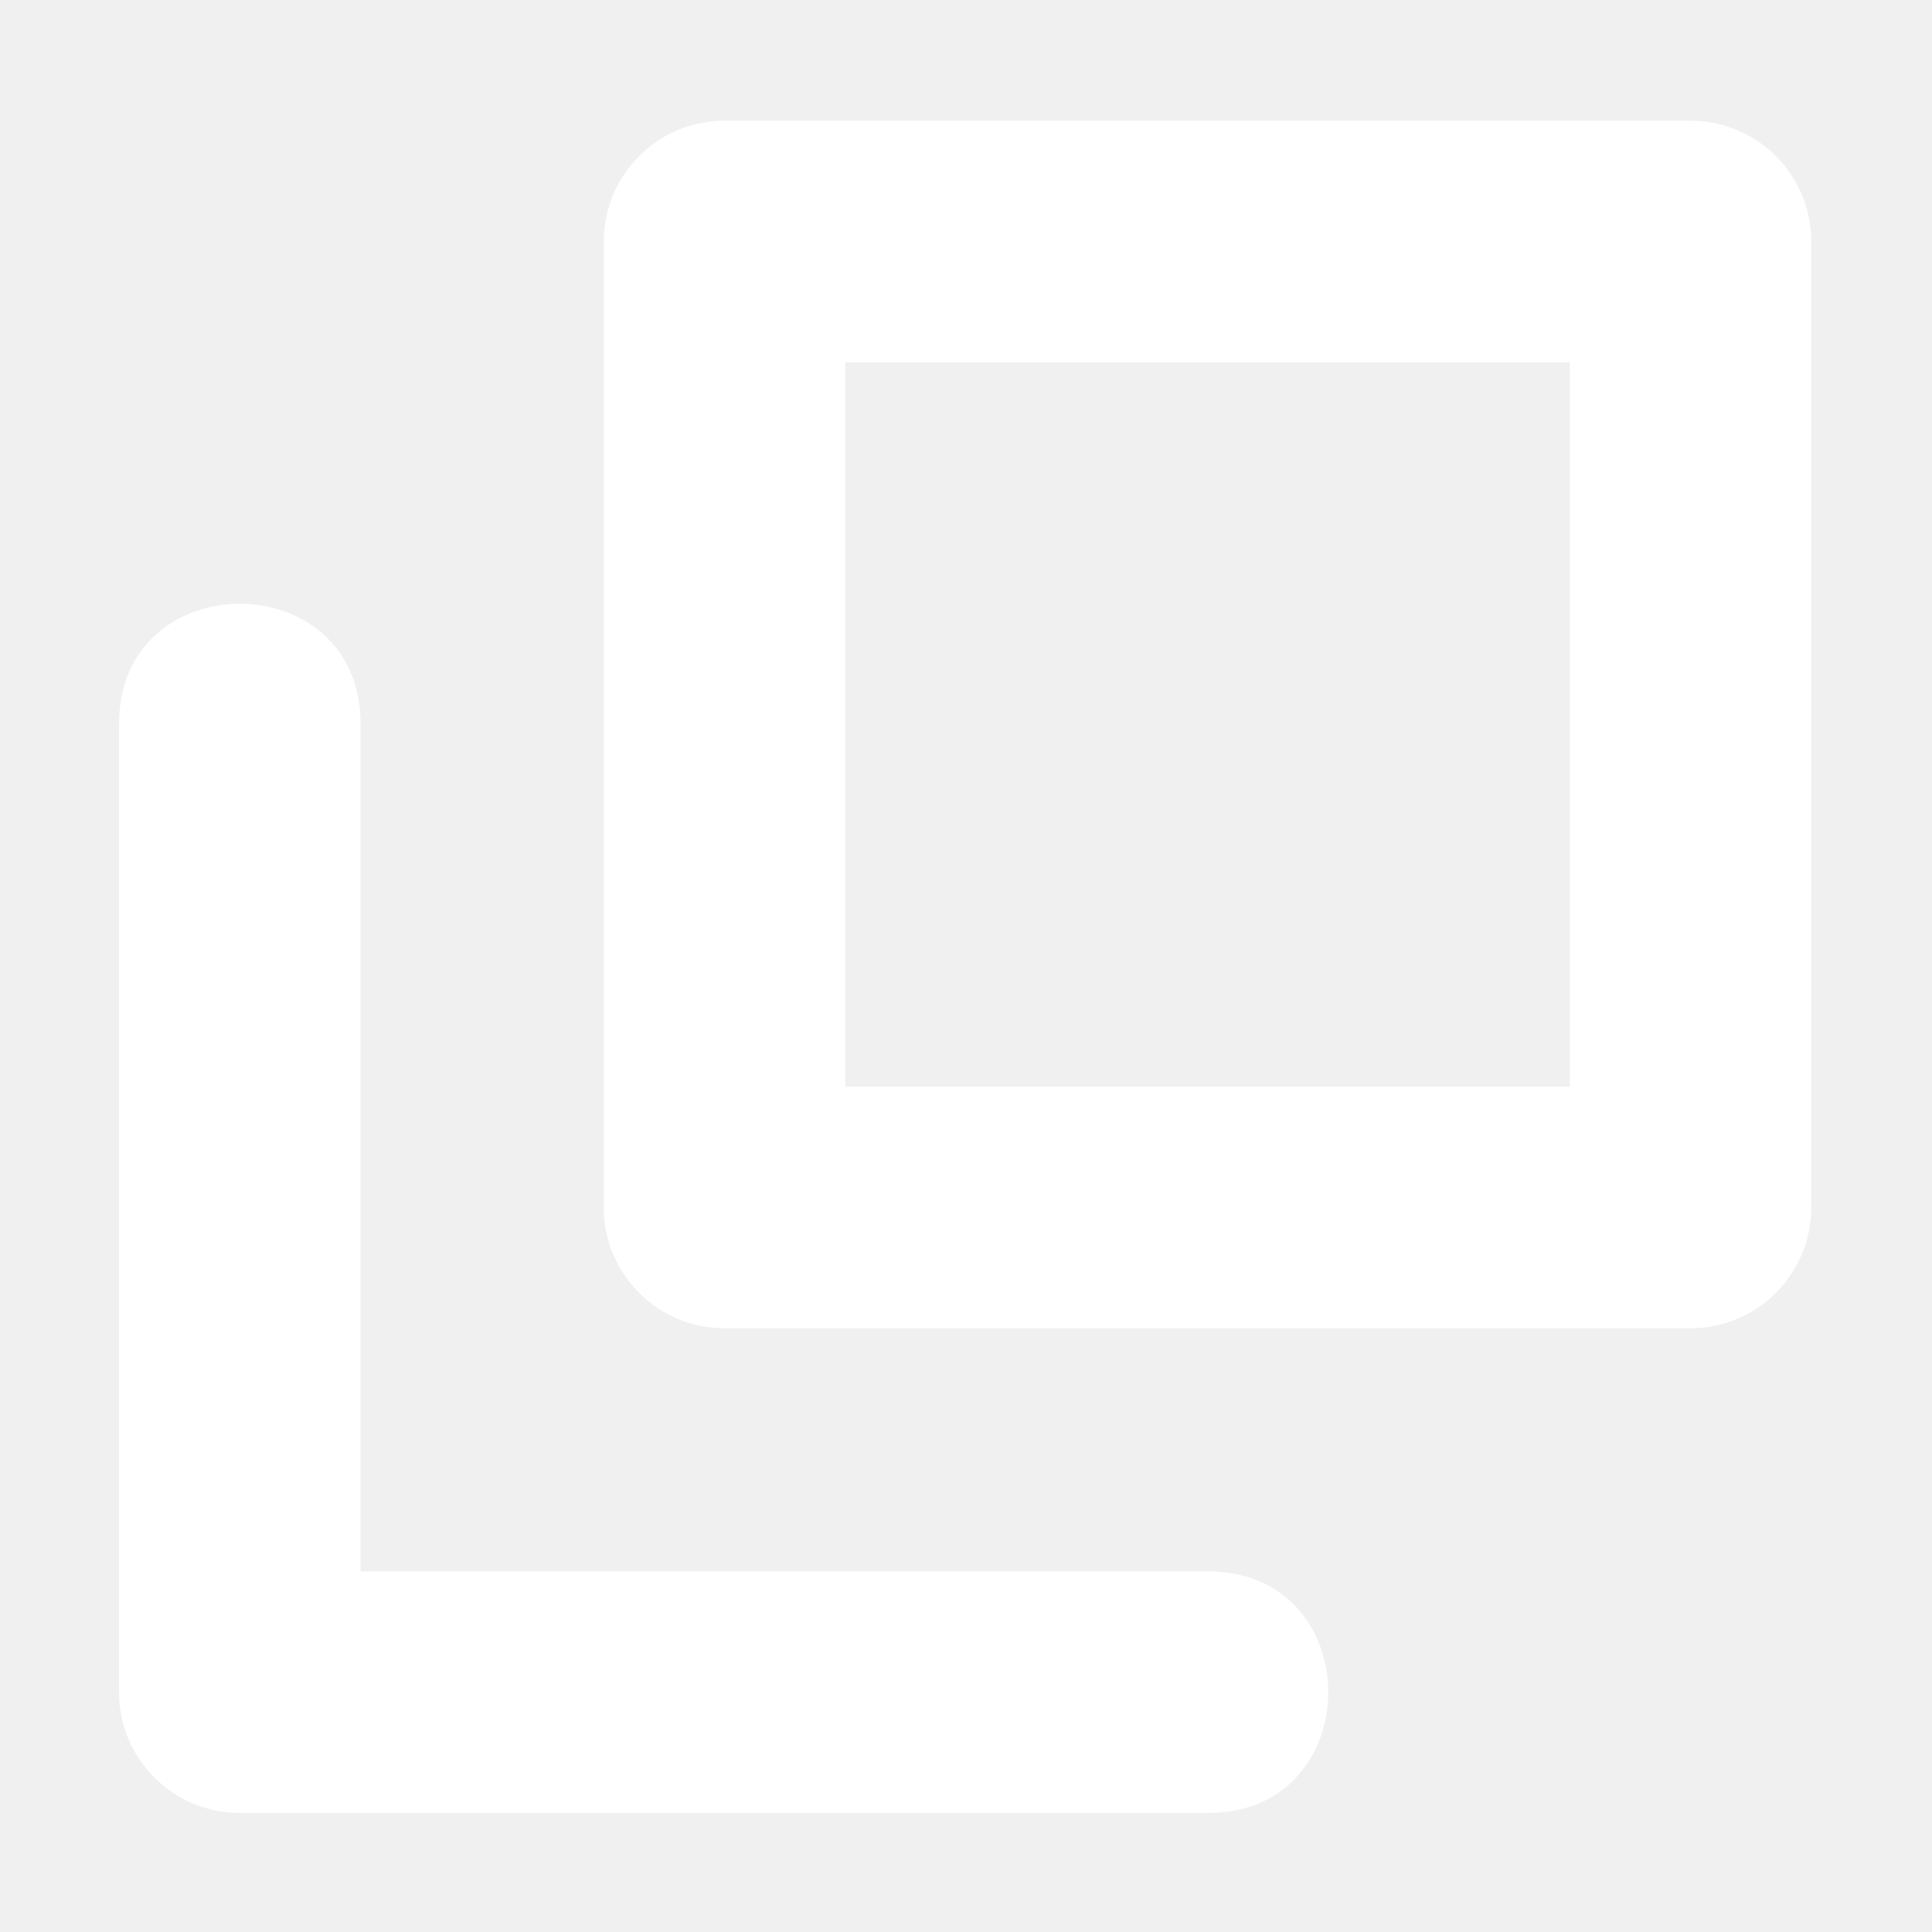
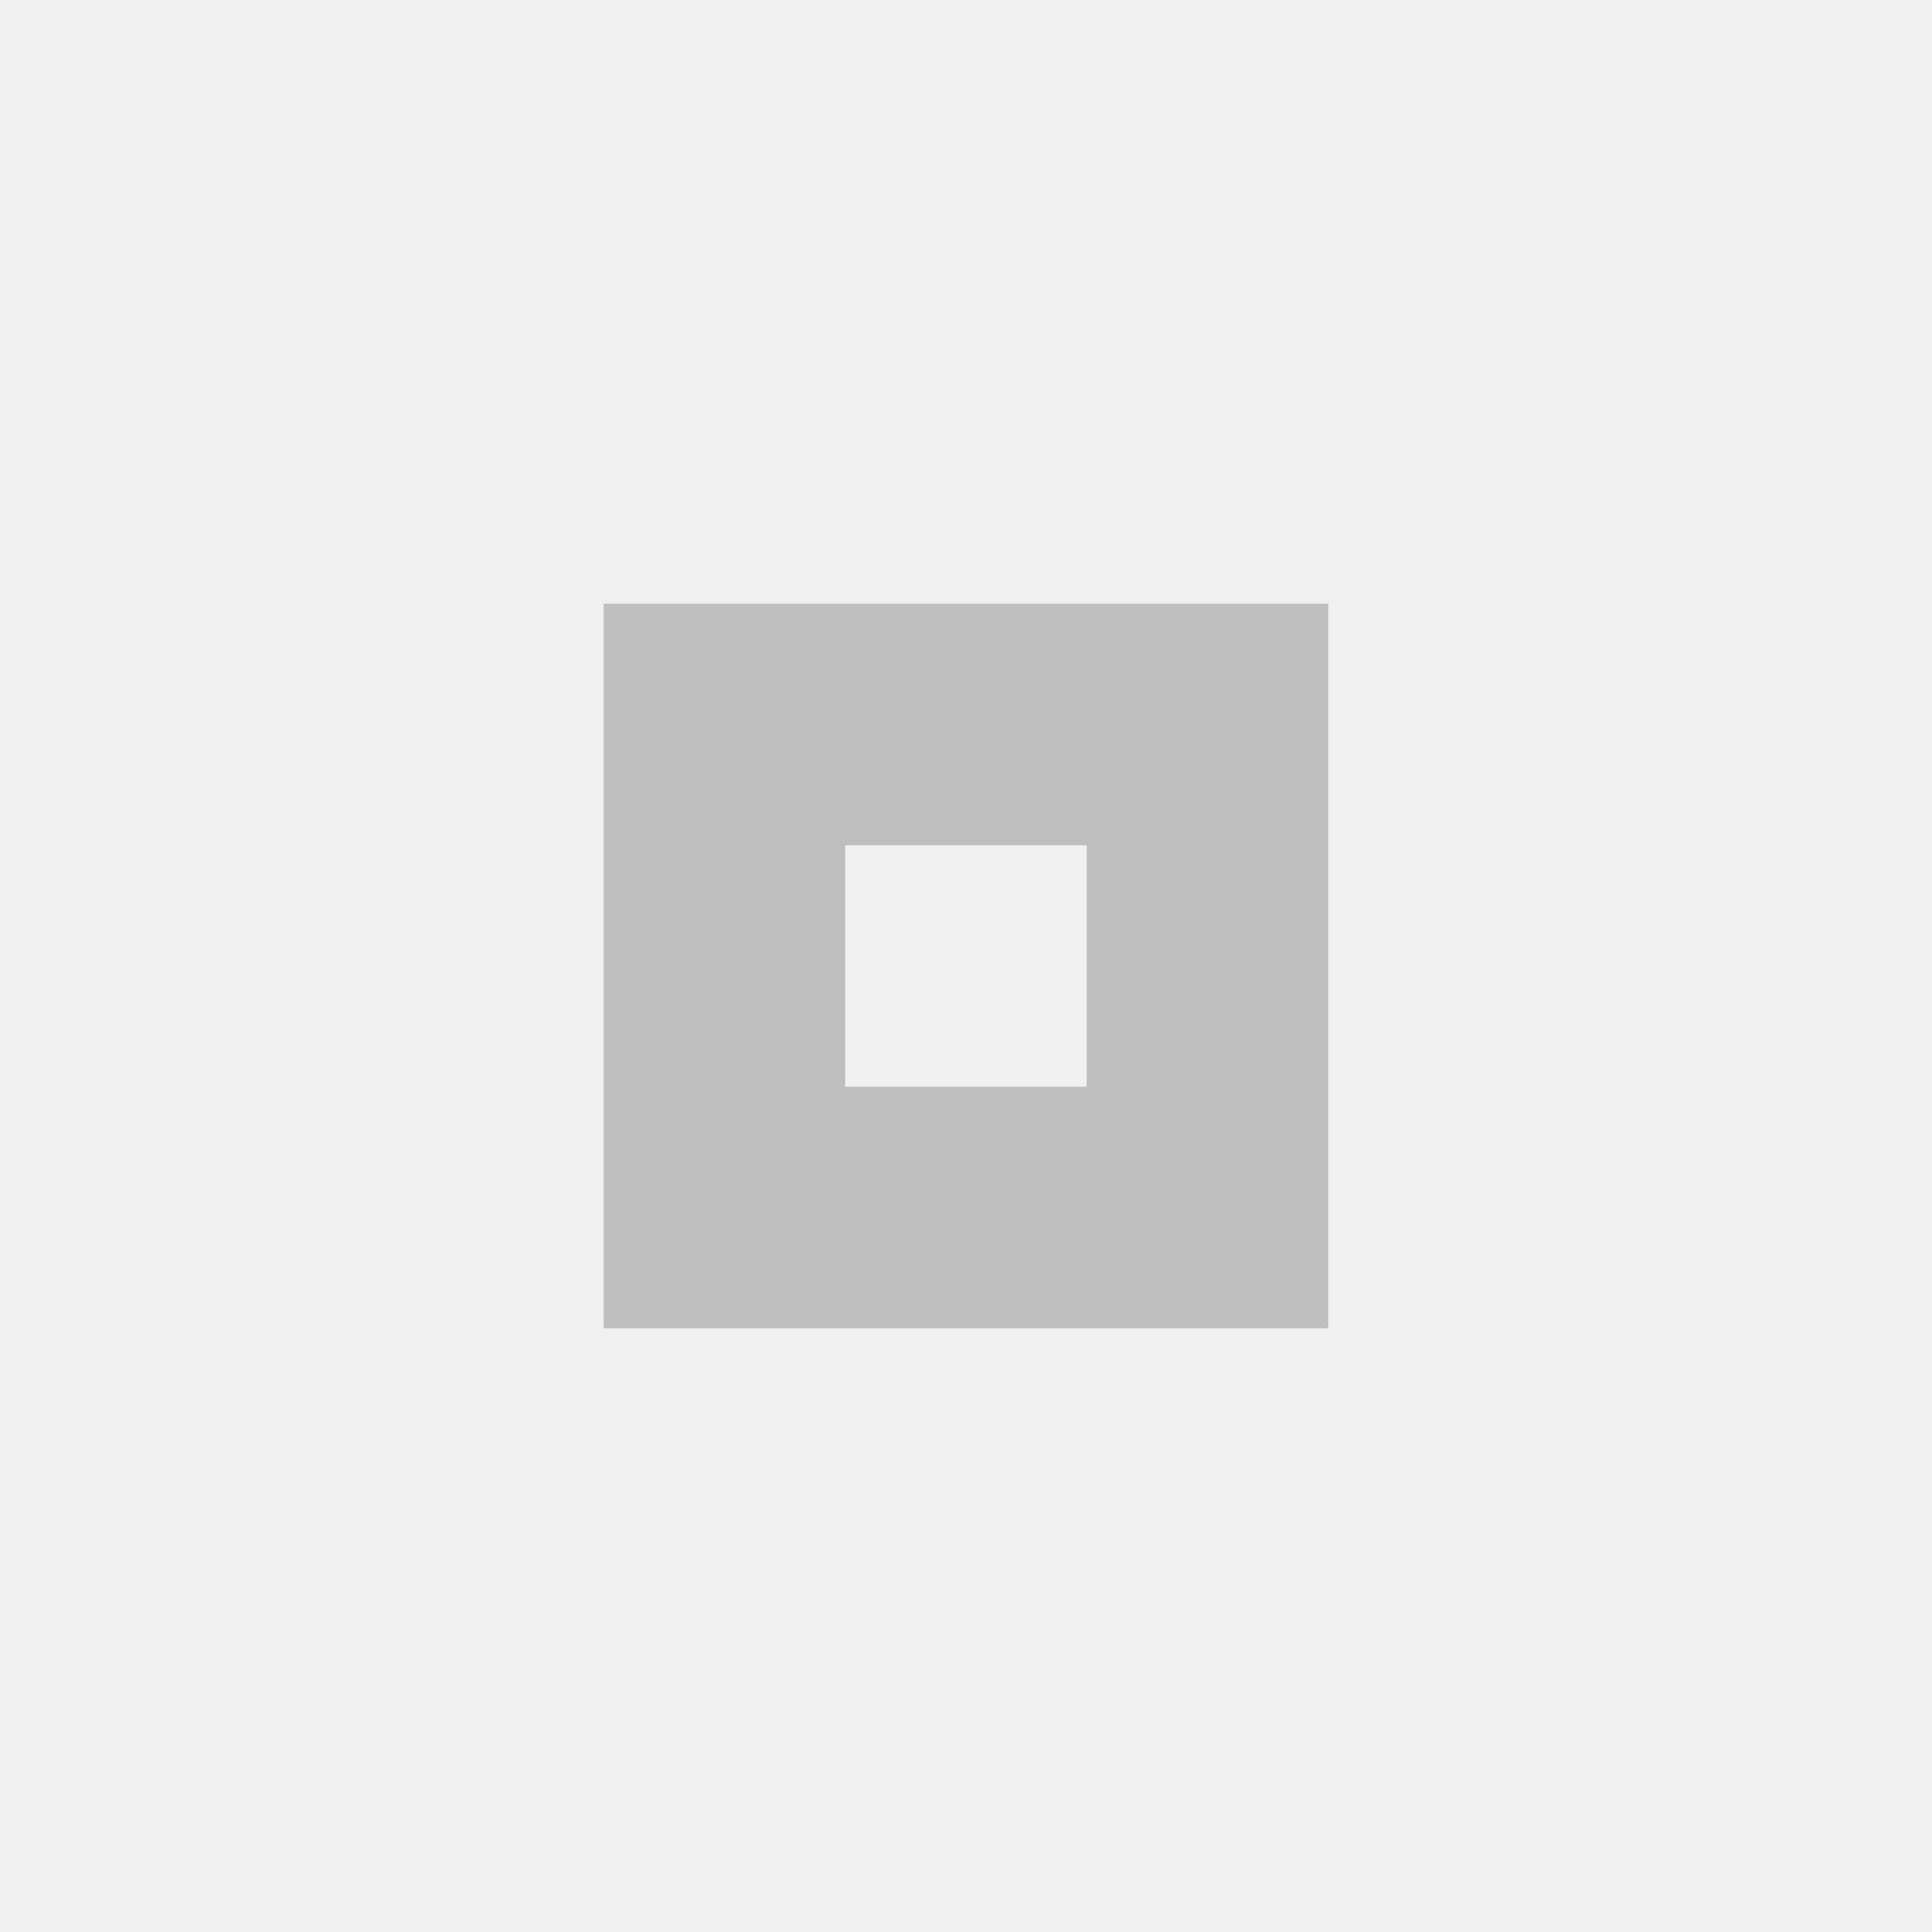
- <svg xmlns="http://www.w3.org/2000/svg" width="16" height="16">
-   <g fill="#fff" fill-rule="evenodd">
-     <path d="M9.986 15.014c1.352.02 1.352-2.019 0-2h-7v-7c.019-1.352-2.02-1.352-2 0v8a1 1 0 0 0 1 1z" />
-     <path d="M6 1a1 1 0 0 0-1 1v8a1 1 0 0 0 1 1h8a1 1 0 0 0 1-1V2a1 1 0 0 0-1-1H6zm1 2h6v6H7V3z" />
+ <svg xmlns="http://www.w3.org/2000/svg" height="16" id="svg7384" version="1.1" width="16">
+   <defs id="defs7386" />
+   <g id="layer9" style="display:inline" transform="translate(-101.0002,-967)" />
+   <g id="layer10" transform="translate(-101.0002,-967)" />
+   <g id="layer11" transform="translate(-101.0002,-967)" />
+   <g id="layer13" transform="translate(-101.0002,-967)" />
+   <g id="layer14" transform="translate(-101.0002,-967)" />
+   <g id="layer15" style="display:inline" transform="translate(-101.0002,-967)" />
+   <g id="g71291" style="display:inline" transform="translate(-101.0002,-967)" />
+   <g id="g4953" style="display:inline" transform="translate(-101.0002,-967)" />
+   <g id="layer12" style="display:inline" transform="translate(-101.0002,-967)">
+     <path d="m 106,972 0,1 0,4 0,1 1,0 4,0 1,0 0,-1 0,-4 0,-1 -1,0 -4,0 -1,0 z m 2,2 2,0 0,2 -2,0 0,-2 z" id="rect9057-5" style="font-size:medium;font-style:normal;font-variant:normal;font-weight:normal;font-stretch:normal;text-indent:0;text-align:start;text-decoration:none;line-height:normal;letter-spacing:normal;word-spacing:normal;text-transform:none;direction:ltr;block-progression:tb;writing-mode:lr-tb;text-anchor:start;baseline-shift:baseline;color:#000000;fill:#bebebe;fill-opacity:1;stroke:none;stroke-width:2;marker:none;visibility:visible;display:inline;overflow:visible;enable-background:accumulate;font-family:Sans;-inkscape-font-specification:Sans" />
  </g>
</svg>
